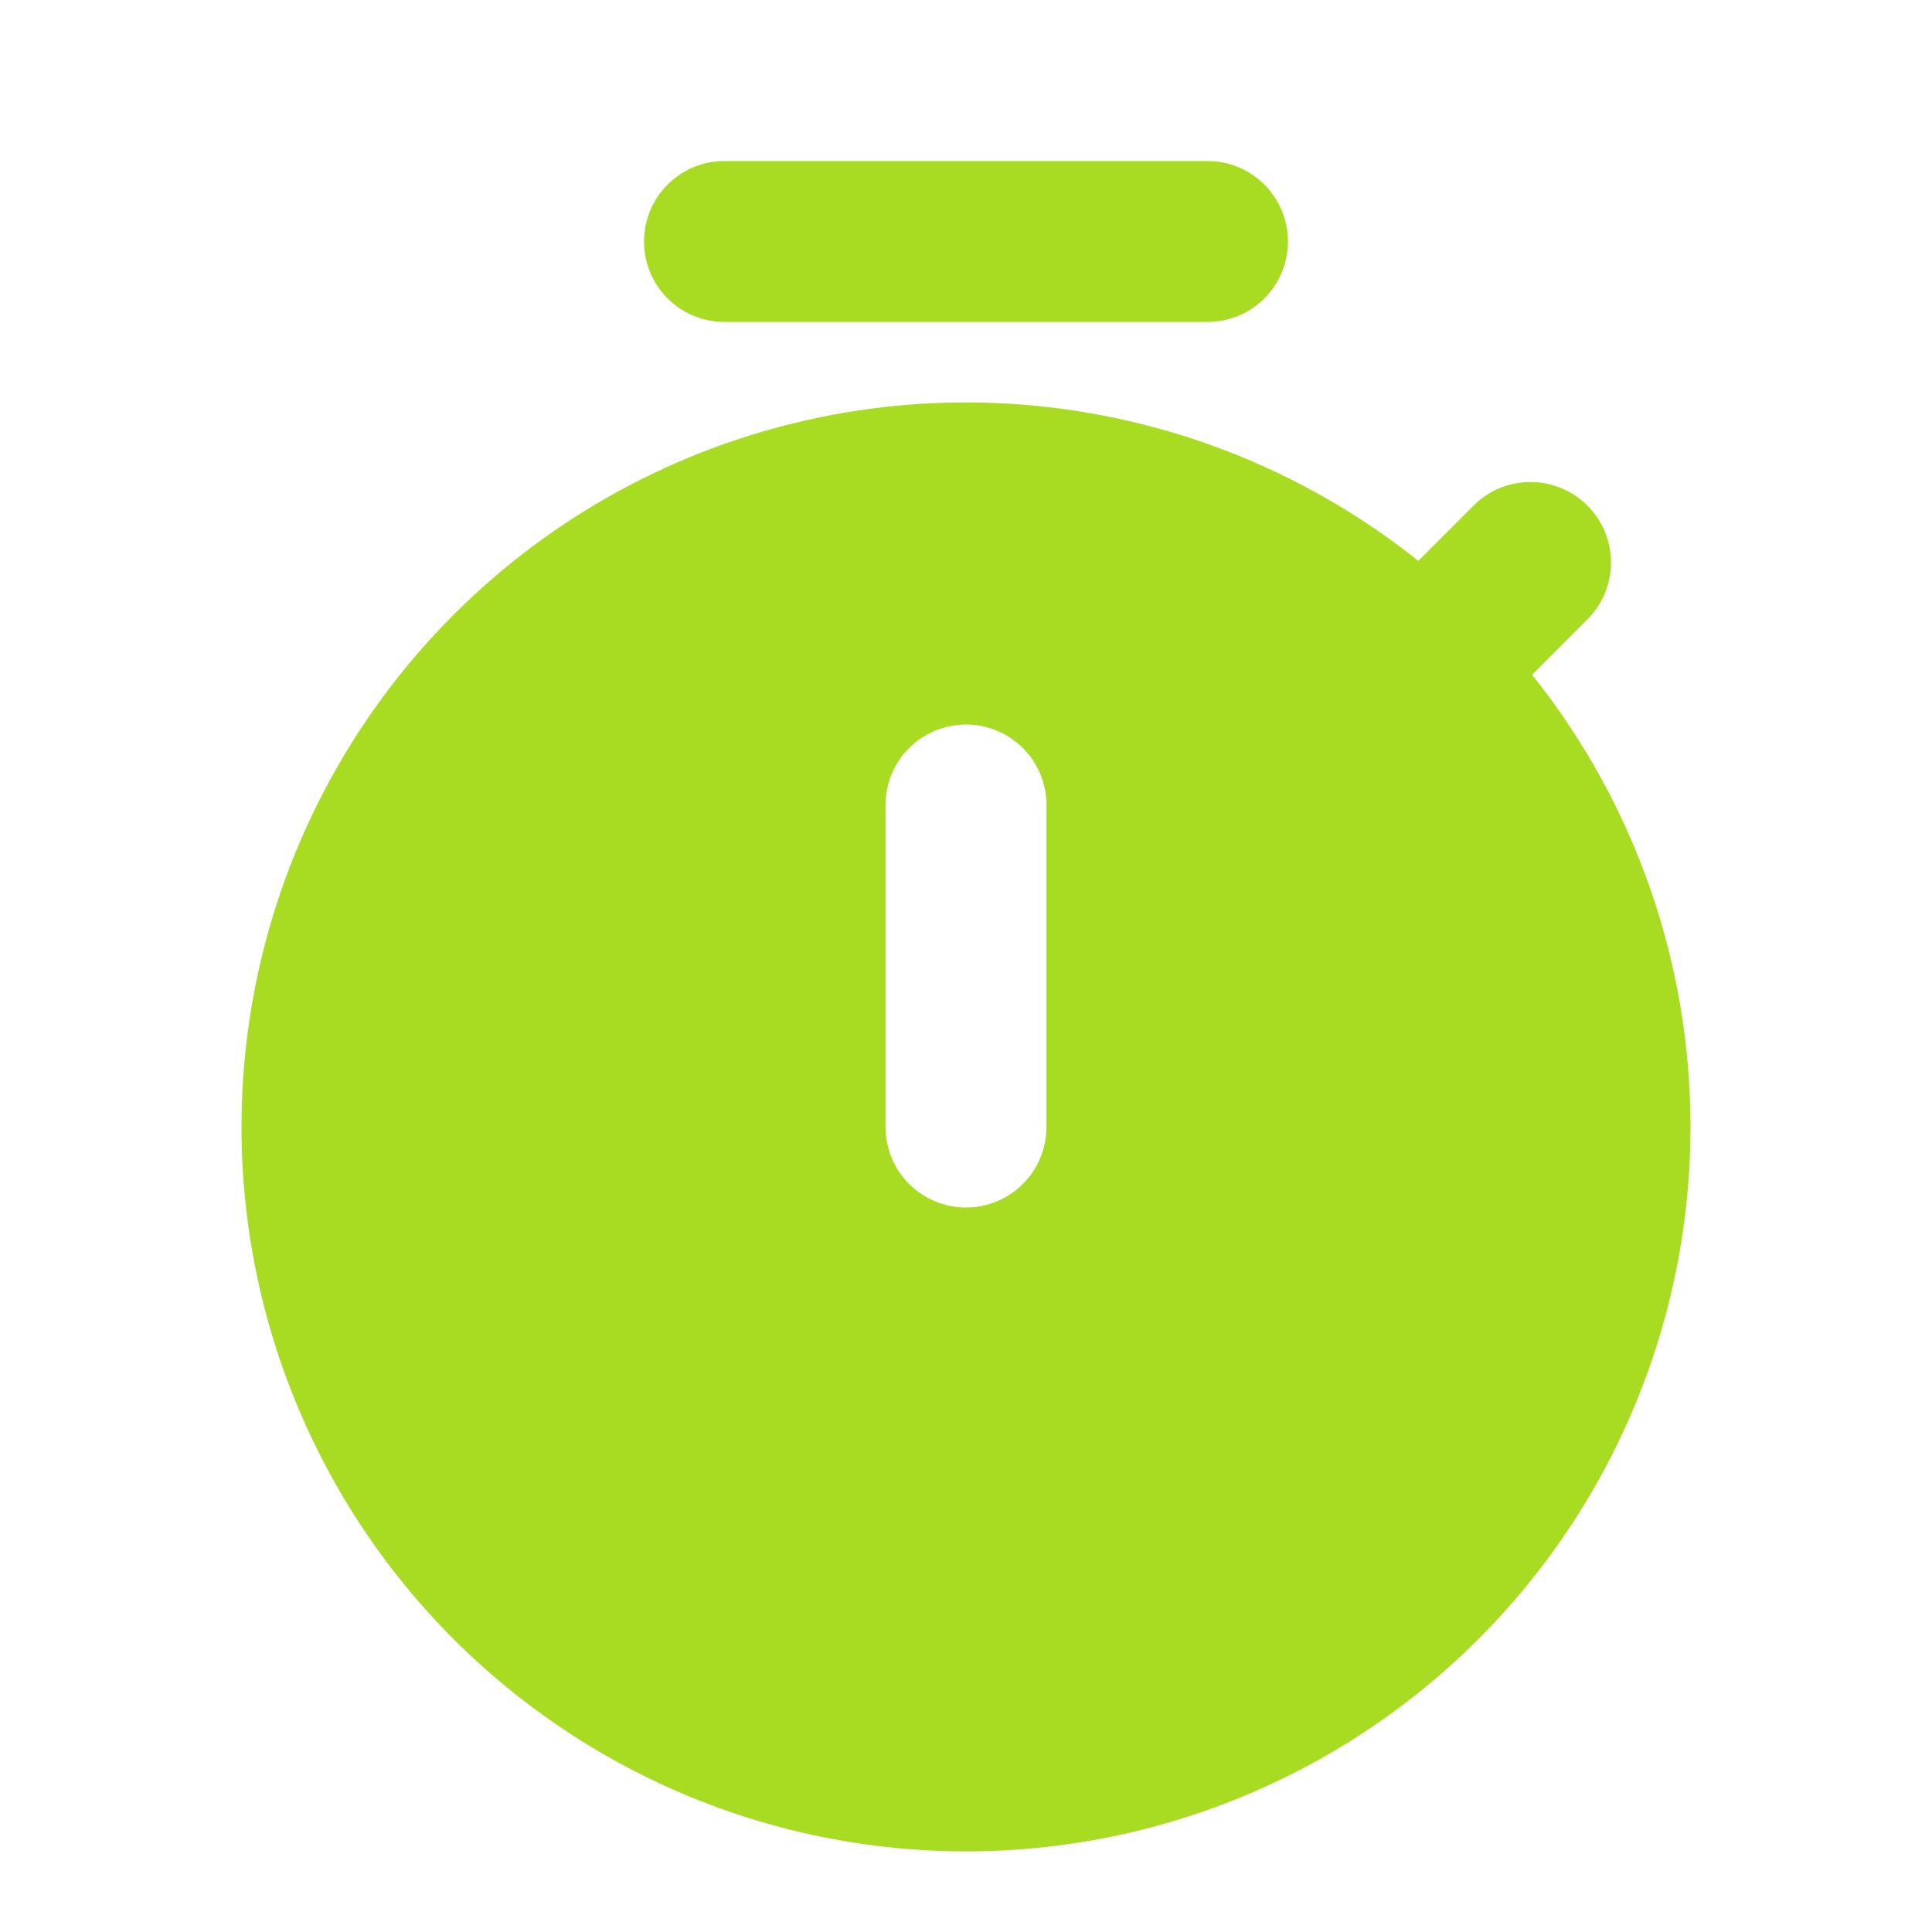
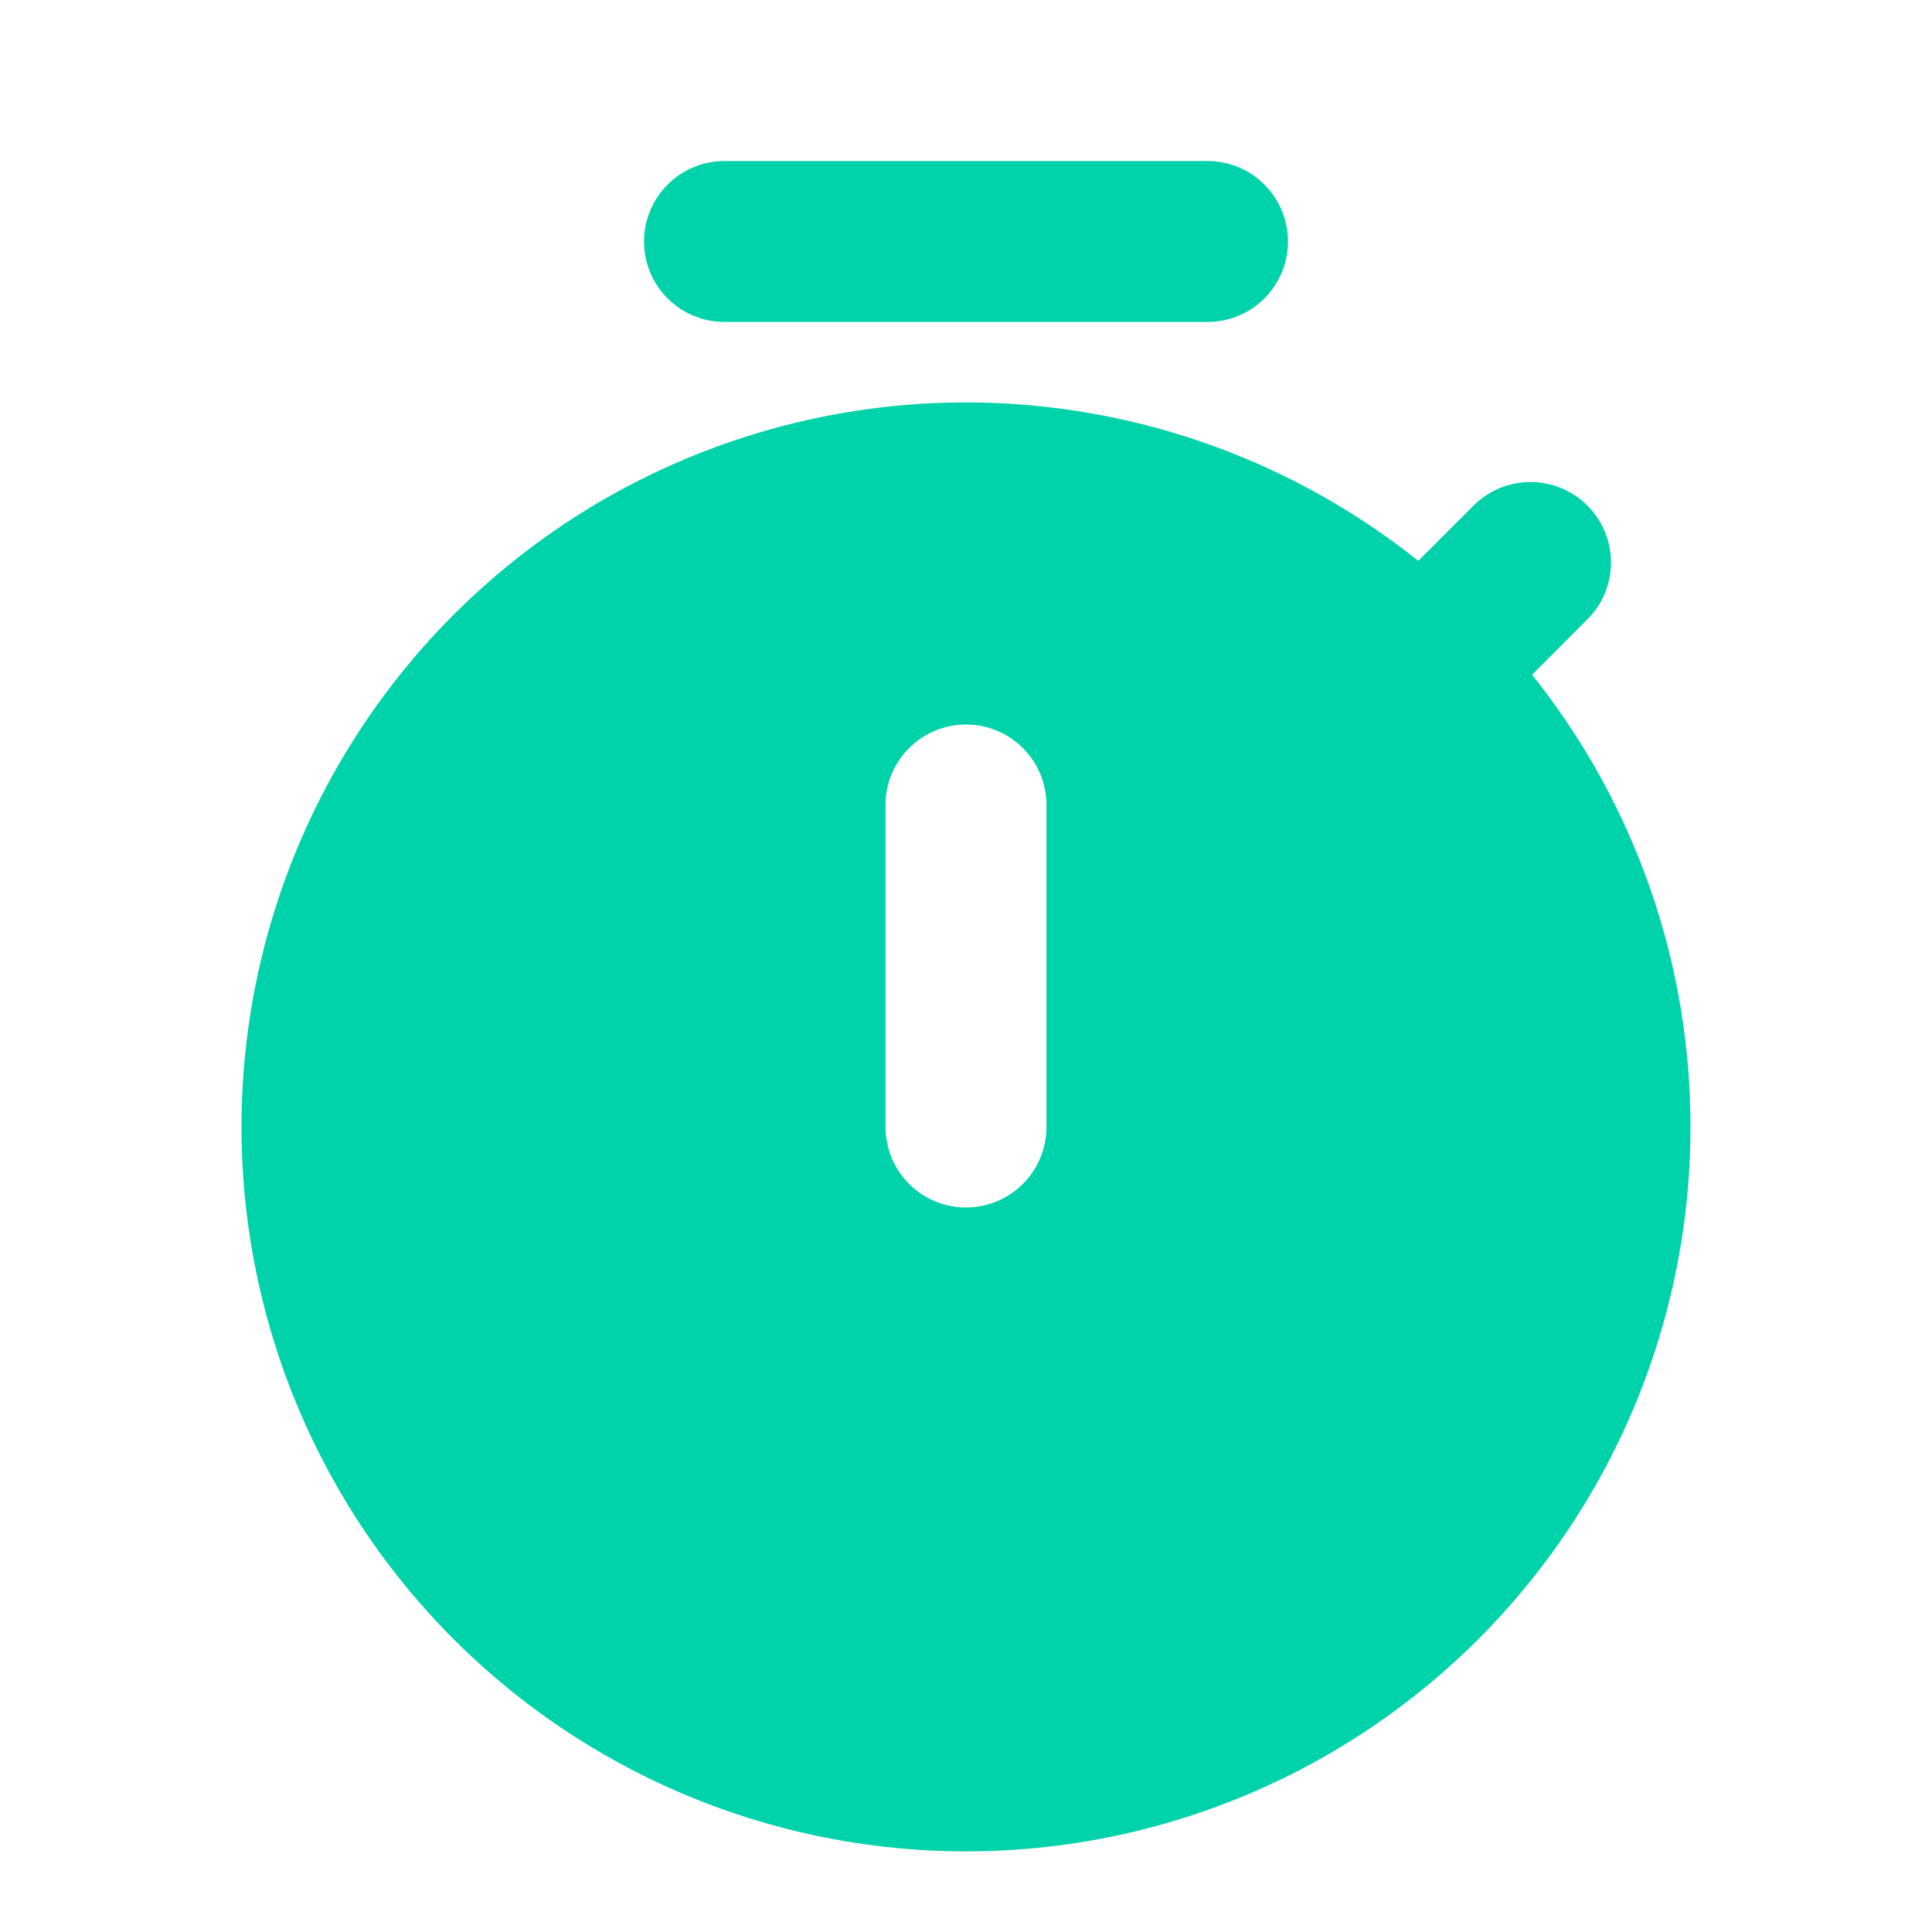
<svg xmlns="http://www.w3.org/2000/svg" width="20" height="20" viewBox="0 0 20 20" fill="none">
-   <path fill-rule="evenodd" clip-rule="evenodd" d="M6.667 2.5C6.667 2.279 6.754 2.067 6.911 1.911C7.067 1.754 7.279 1.667 7.5 1.667H12.5C12.721 1.667 12.933 1.754 13.089 1.911C13.245 2.067 13.333 2.279 13.333 2.5C13.333 2.721 13.245 2.933 13.089 3.089C12.933 3.245 12.721 3.333 12.5 3.333H7.5C7.279 3.333 7.067 3.245 6.911 3.089C6.754 2.933 6.667 2.721 6.667 2.5ZM2.5 11.666C2.5 10.254 2.899 8.87 3.65 7.675C4.402 6.479 5.476 5.519 6.749 4.907C8.022 4.295 9.441 4.054 10.845 4.214C12.248 4.373 13.578 4.925 14.682 5.806L15.244 5.244C15.321 5.164 15.413 5.101 15.515 5.057C15.616 5.014 15.726 4.991 15.836 4.99C15.947 4.989 16.057 5.01 16.159 5.052C16.262 5.094 16.355 5.155 16.433 5.234C16.511 5.312 16.573 5.405 16.615 5.507C16.657 5.61 16.678 5.72 16.677 5.83C16.676 5.941 16.653 6.05 16.609 6.152C16.566 6.254 16.502 6.345 16.422 6.422L15.86 6.985C16.608 7.921 17.12 9.022 17.355 10.197C17.589 11.372 17.539 12.586 17.208 13.737C16.877 14.889 16.275 15.944 15.453 16.815C14.63 17.686 13.611 18.348 12.48 18.744C11.35 19.14 10.141 19.259 8.954 19.092C7.768 18.925 6.639 18.477 5.662 17.784C4.684 17.091 3.887 16.174 3.337 15.109C2.787 14.045 2.5 12.864 2.5 11.666ZM10.833 8.333C10.833 8.112 10.745 7.9 10.589 7.744C10.433 7.588 10.221 7.5 10 7.5C9.779 7.5 9.567 7.588 9.411 7.744C9.254 7.9 9.167 8.112 9.167 8.333V11.666C9.167 11.887 9.254 12.1 9.411 12.256C9.567 12.412 9.779 12.5 10 12.5C10.221 12.5 10.433 12.412 10.589 12.256C10.745 12.1 10.833 11.887 10.833 11.666V8.333Z" fill="#A7DC22" />
+   <path fill-rule="evenodd" clip-rule="evenodd" d="M6.667 2.5C6.667 2.279 6.754 2.067 6.911 1.911C7.067 1.754 7.279 1.667 7.5 1.667H12.5C12.721 1.667 12.933 1.754 13.089 1.911C13.245 2.067 13.333 2.279 13.333 2.5C13.333 2.721 13.245 2.933 13.089 3.089C12.933 3.245 12.721 3.333 12.5 3.333H7.5C7.279 3.333 7.067 3.245 6.911 3.089C6.754 2.933 6.667 2.721 6.667 2.5ZM2.5 11.666C2.5 10.254 2.899 8.87 3.65 7.675C4.402 6.479 5.476 5.519 6.749 4.907C8.022 4.295 9.441 4.054 10.845 4.214C12.248 4.373 13.578 4.925 14.682 5.806L15.244 5.244C15.321 5.164 15.413 5.101 15.515 5.057C15.616 5.014 15.726 4.991 15.836 4.99C15.947 4.989 16.057 5.01 16.159 5.052C16.262 5.094 16.355 5.155 16.433 5.234C16.511 5.312 16.573 5.405 16.615 5.507C16.657 5.61 16.678 5.72 16.677 5.83C16.676 5.941 16.653 6.05 16.609 6.152C16.566 6.254 16.502 6.345 16.422 6.422L15.86 6.985C16.608 7.921 17.12 9.022 17.355 10.197C17.589 11.372 17.539 12.586 17.208 13.737C16.877 14.889 16.275 15.944 15.453 16.815C14.63 17.686 13.611 18.348 12.48 18.744C11.35 19.14 10.141 19.259 8.954 19.092C7.768 18.925 6.639 18.477 5.662 17.784C4.684 17.091 3.887 16.174 3.337 15.109C2.787 14.045 2.5 12.864 2.5 11.666ZM10.833 8.333C10.833 8.112 10.745 7.9 10.589 7.744C10.433 7.588 10.221 7.5 10 7.5C9.779 7.5 9.567 7.588 9.411 7.744C9.254 7.9 9.167 8.112 9.167 8.333V11.666C9.167 11.887 9.254 12.1 9.411 12.256C9.567 12.412 9.779 12.5 10 12.5C10.221 12.5 10.433 12.412 10.589 12.256C10.745 12.1 10.833 11.887 10.833 11.666V8.333Z" fill="#00D2A9" />
</svg>
